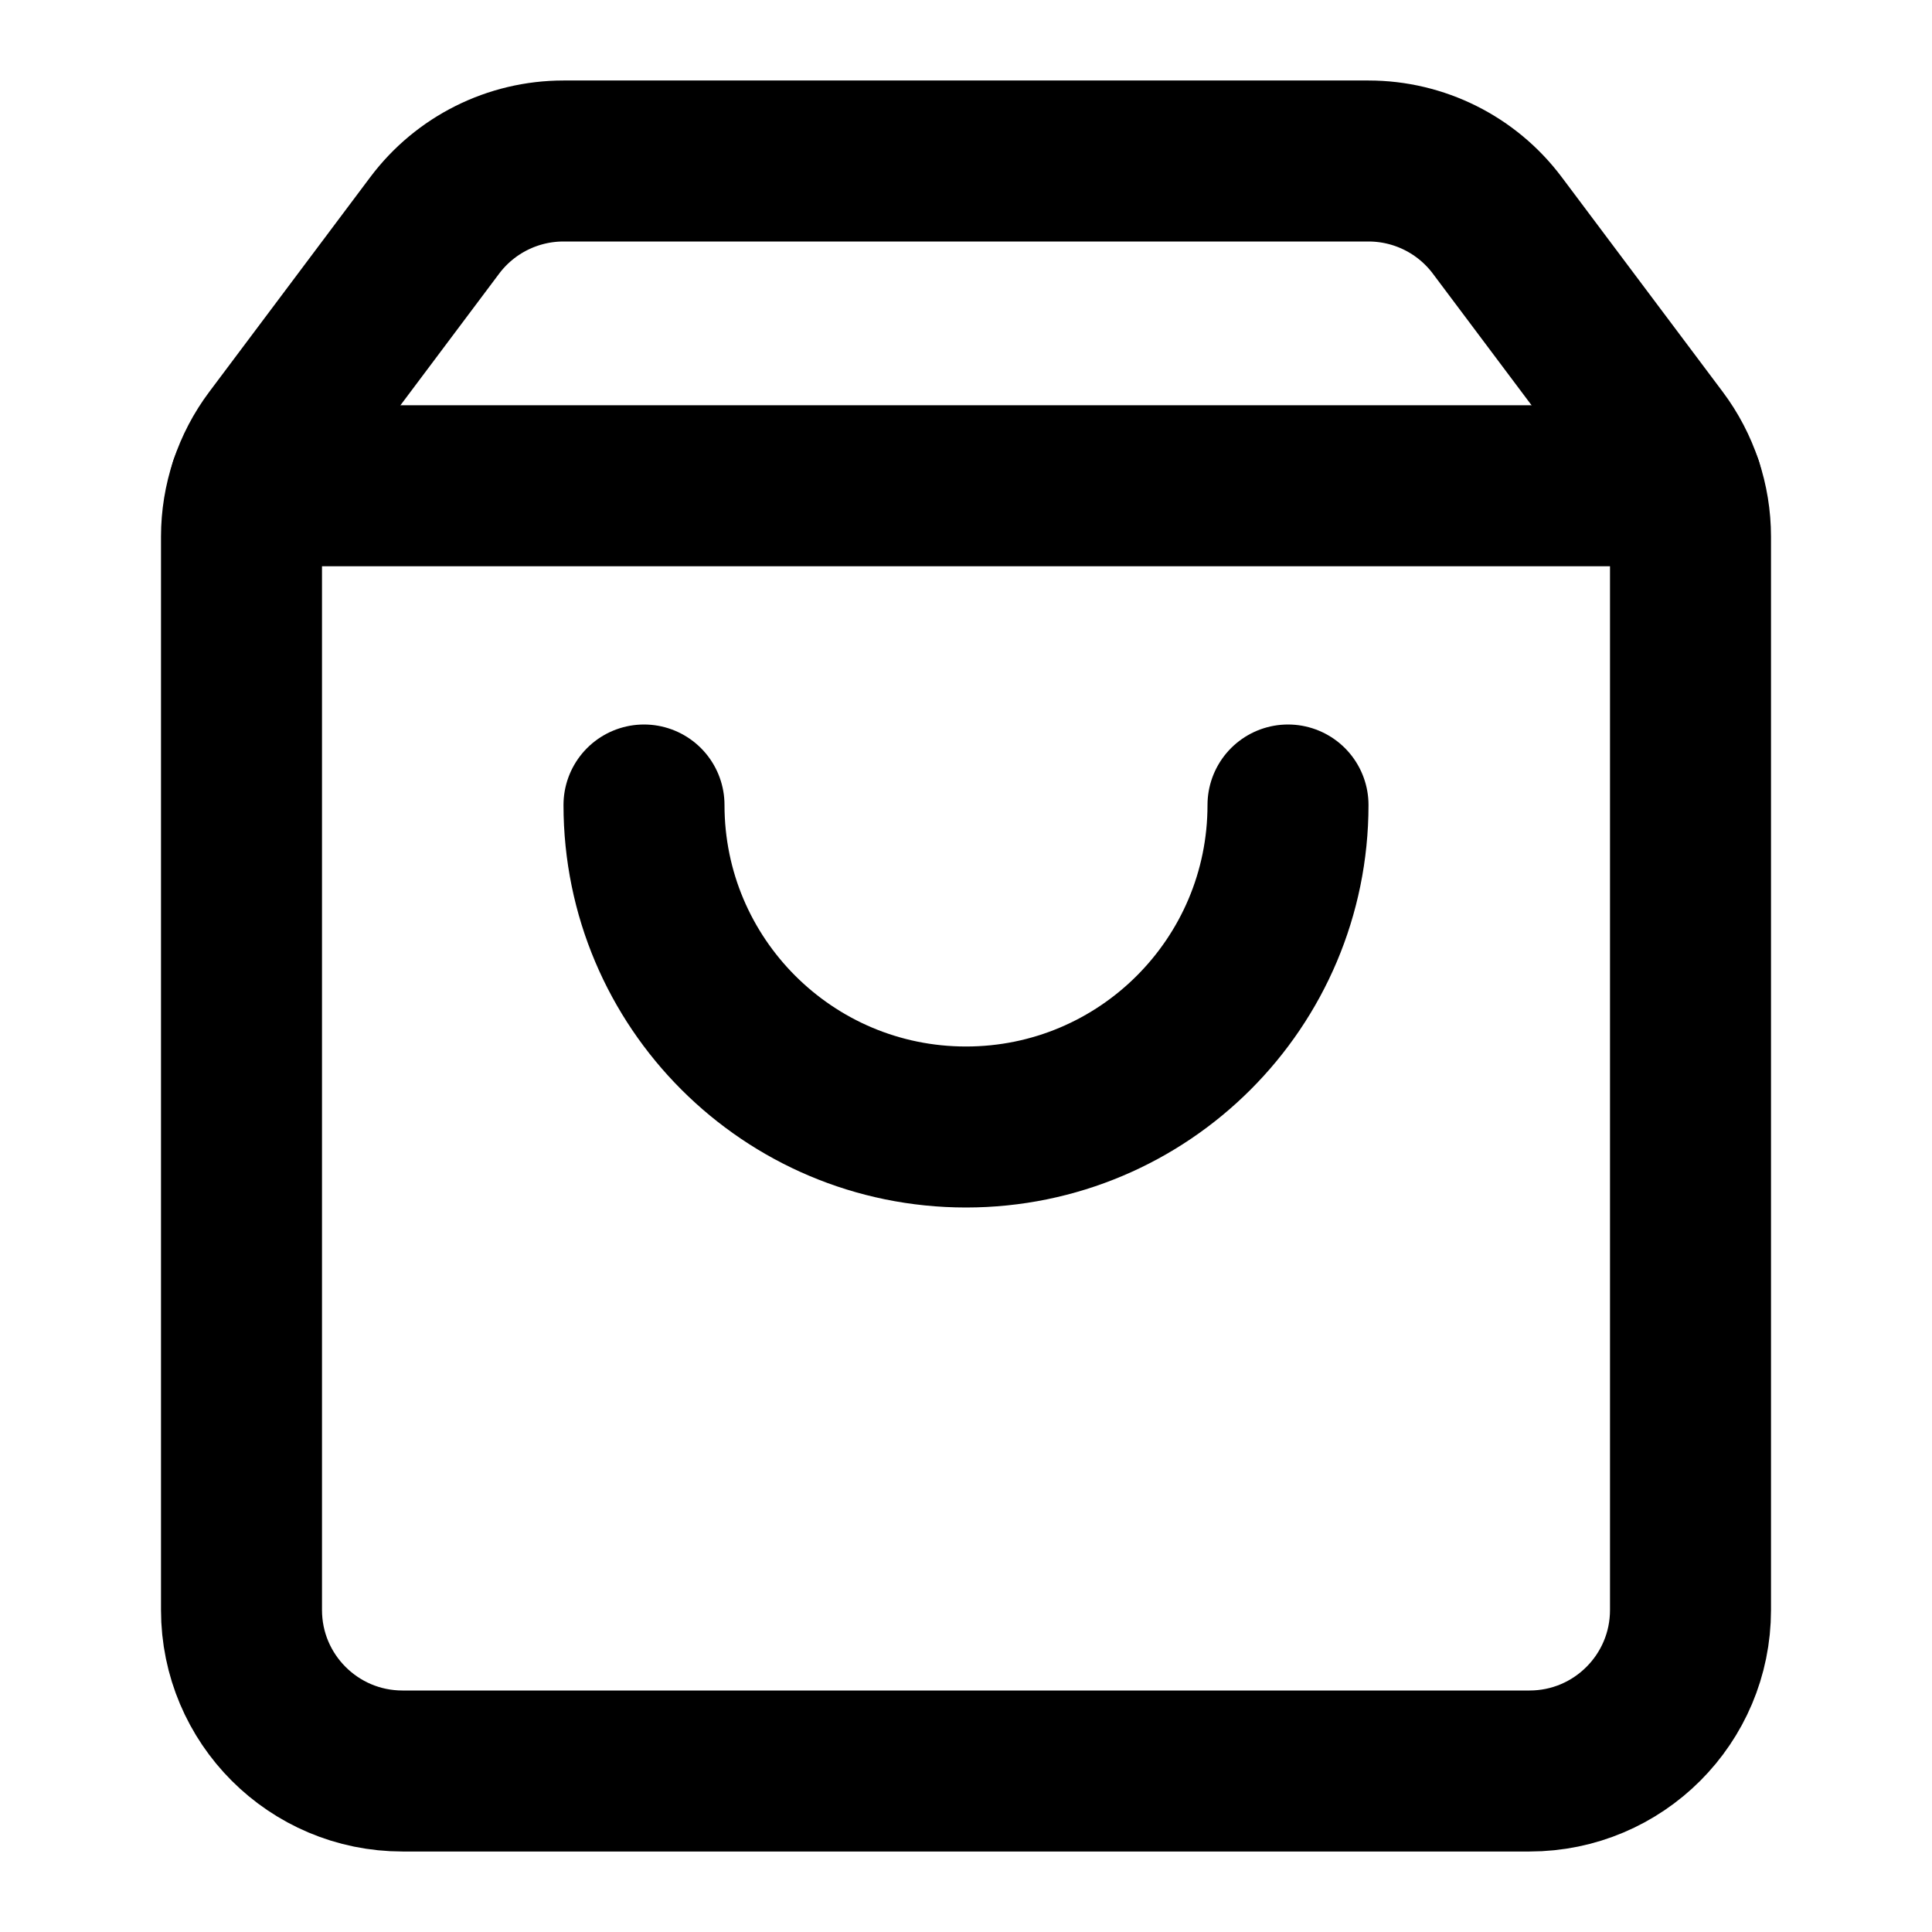
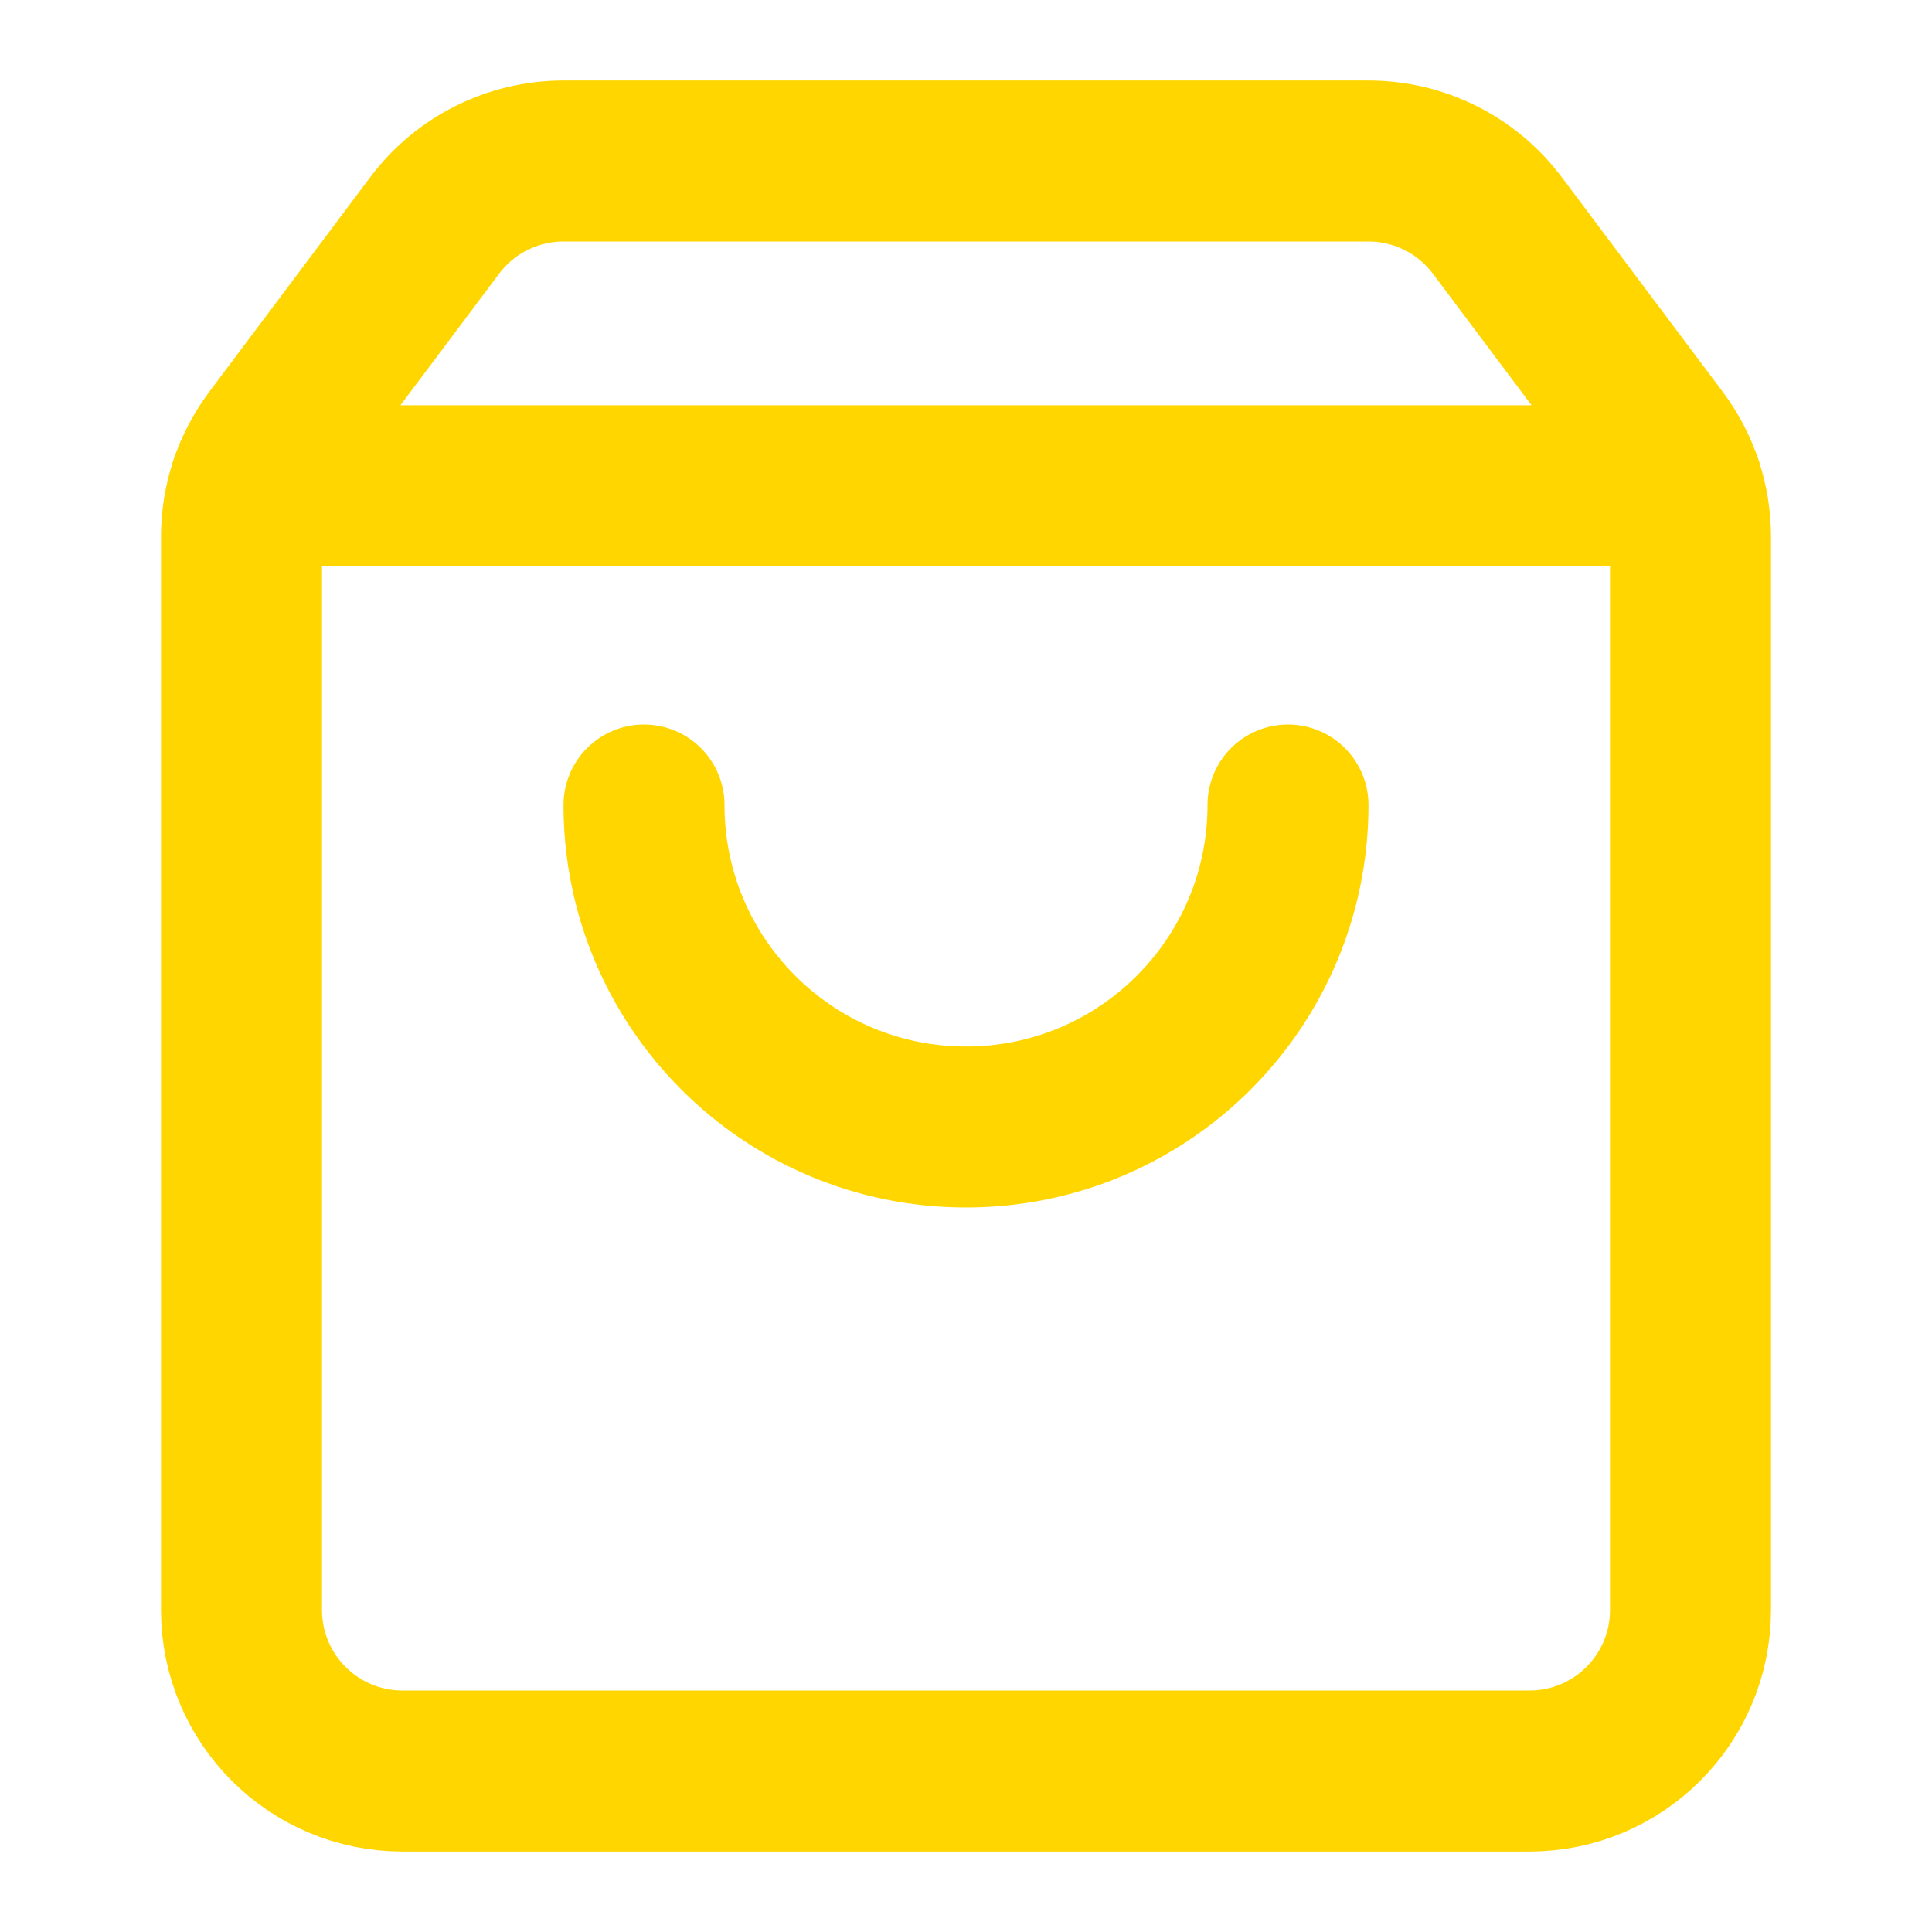
- <svg xmlns="http://www.w3.org/2000/svg" width="24" height="24" viewBox="0 0 24 24" fill="none" stroke="currentColor" stroke-width="2" stroke-linecap="round" stroke-linejoin="round" class="lucide lucide-shopping-bag-icon lucide-shopping-bag">
+ <svg xmlns="http://www.w3.org/2000/svg" width="24" height="24" viewBox="0 0 24 24" fill="none" stroke="#FFD600" stroke-width="2" stroke-linecap="round" stroke-linejoin="round" class="lucide lucide-shopping-bag-icon lucide-shopping-bag">
  <path d="M16 10a4 4 0 0 1-8 0" />
  <path d="M3.103 6.034h17.794" />
  <path d="M3.4 5.467a2 2 0 0 0-.4 1.2V20a2 2 0 0 0 2 2h14a2 2 0 0 0 2-2V6.667a2 2 0 0 0-.4-1.2l-2-2.667A2 2 0 0 0 17 2H7a2 2 0 0 0-1.6.8z" />
</svg>
